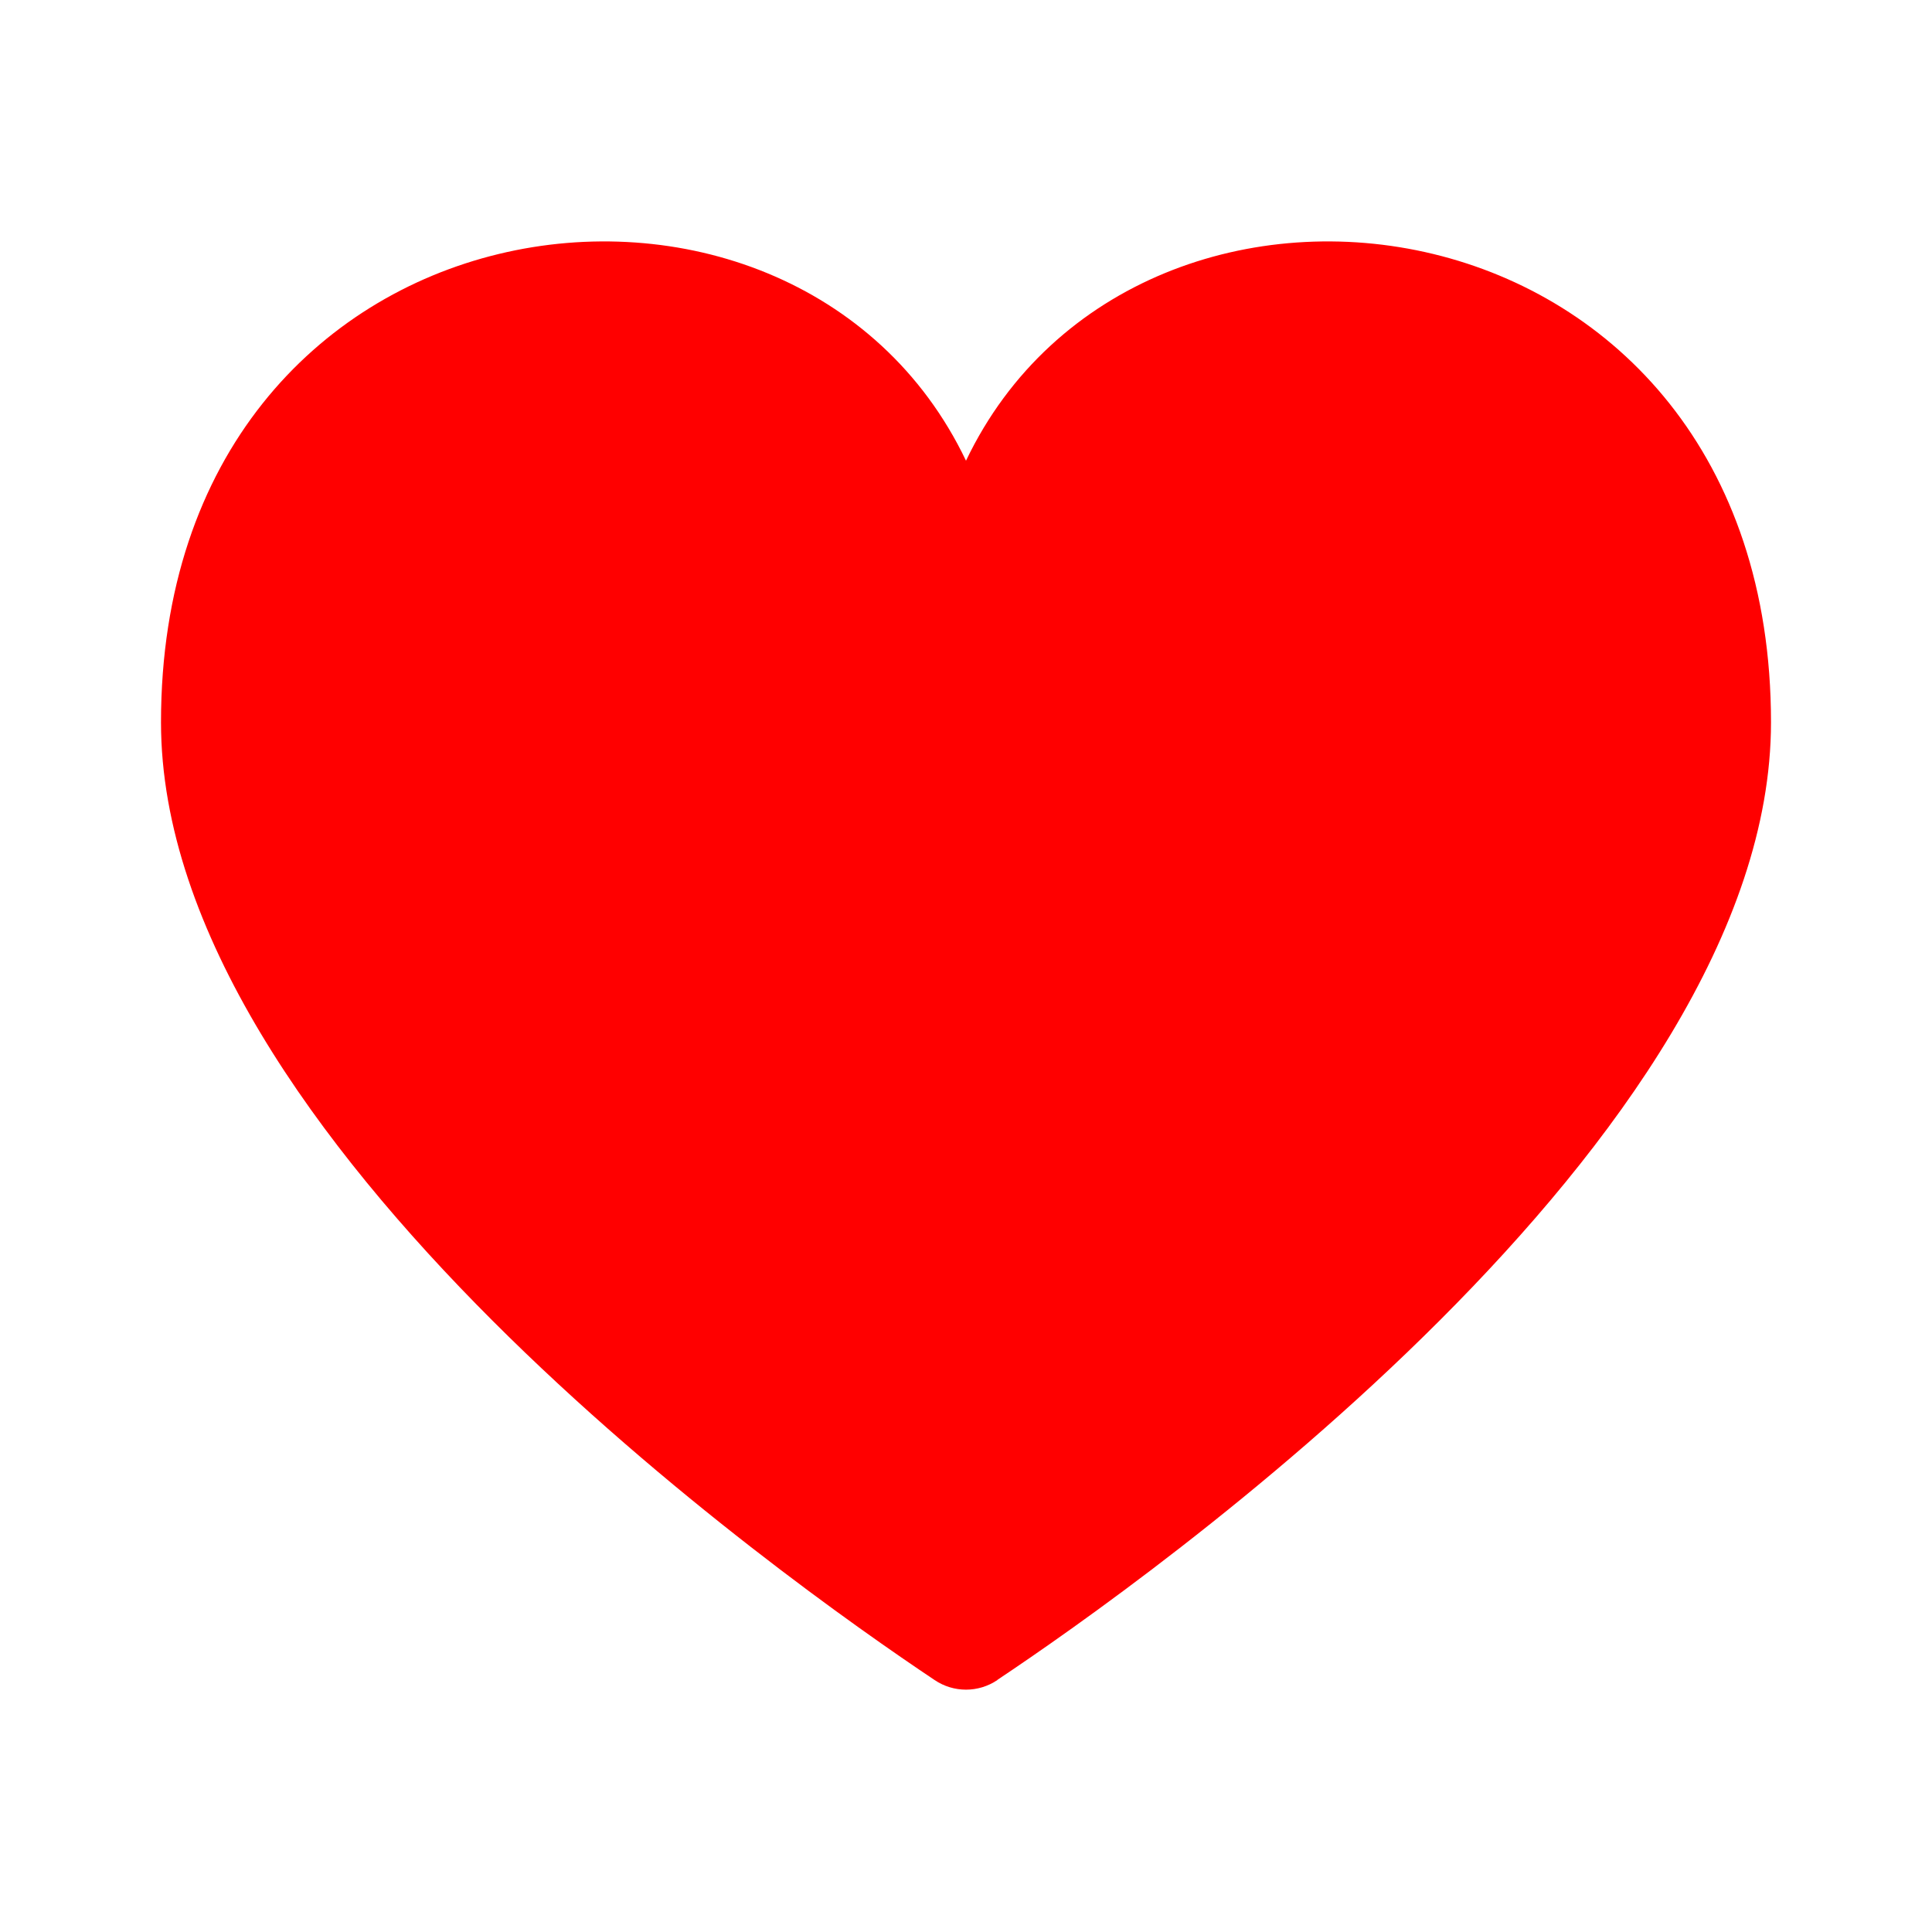
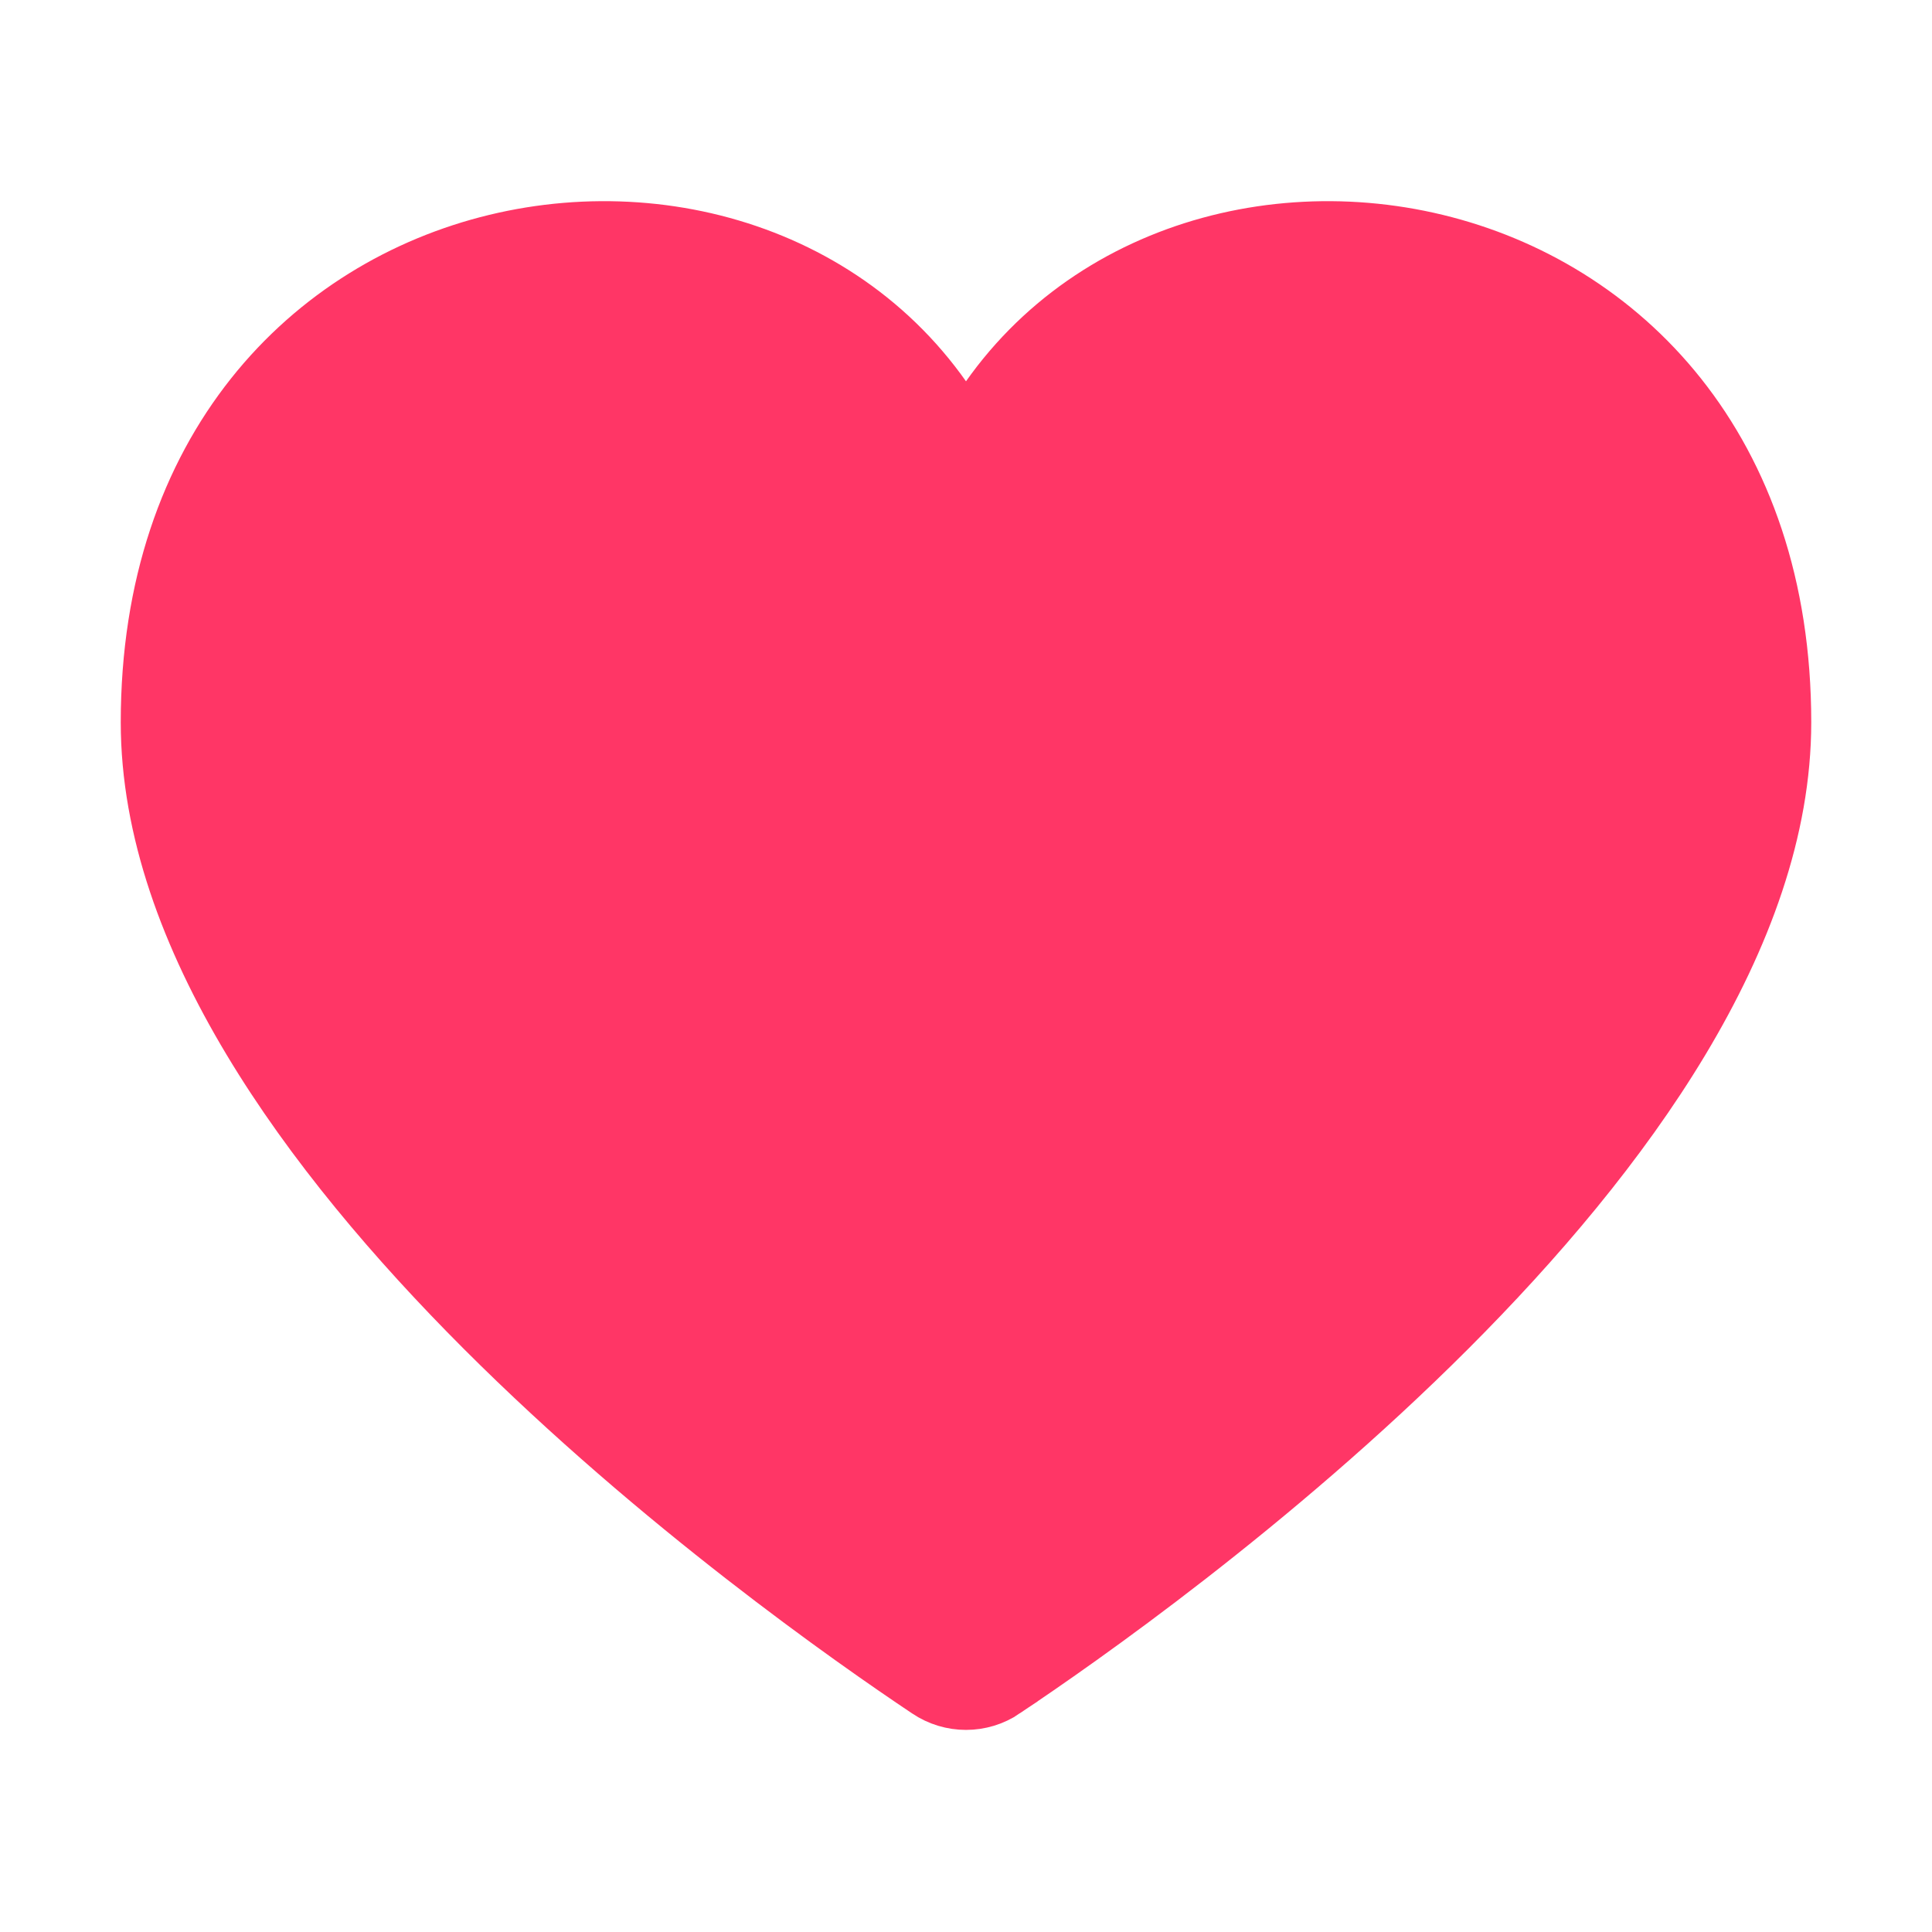
- <svg xmlns="http://www.w3.org/2000/svg" width="800px" height="800px" viewBox="0 0 24 24" fill="none">
+ <svg xmlns="http://www.w3.org/2000/svg" width="800px" height="800px" viewBox="0 0 24 24" fill="none" stroke="#ff3666">
  <g id="SVGRepo_bgCarrier" stroke-width="0" />
  <g id="SVGRepo_tracerCarrier" stroke-linecap="round" stroke-linejoin="round" />
  <g id="SVGRepo_iconCarrier">
-     <path d="M12.39 20.87a.696.696 0 0 1-.78 0C9.764 19.637 2 14.15 2 8.973c0-6.68 7.85-7.75 10-3.25 2.15-4.5 10-3.43 10 3.25 0 5.178-7.764 10.664-9.61 11.895z" fill="#FF0000" />
+     <path d="M12.39 20.87a.696.696 0 0 1-.78 0C9.764 19.637 2 14.15 2 8.973c0-6.68 7.85-7.75 10-3.25 2.15-4.5 10-3.43 10 3.25 0 5.178-7.764 10.664-9.61 11.895z" fill="#ff3666" />
  </g>
</svg>
